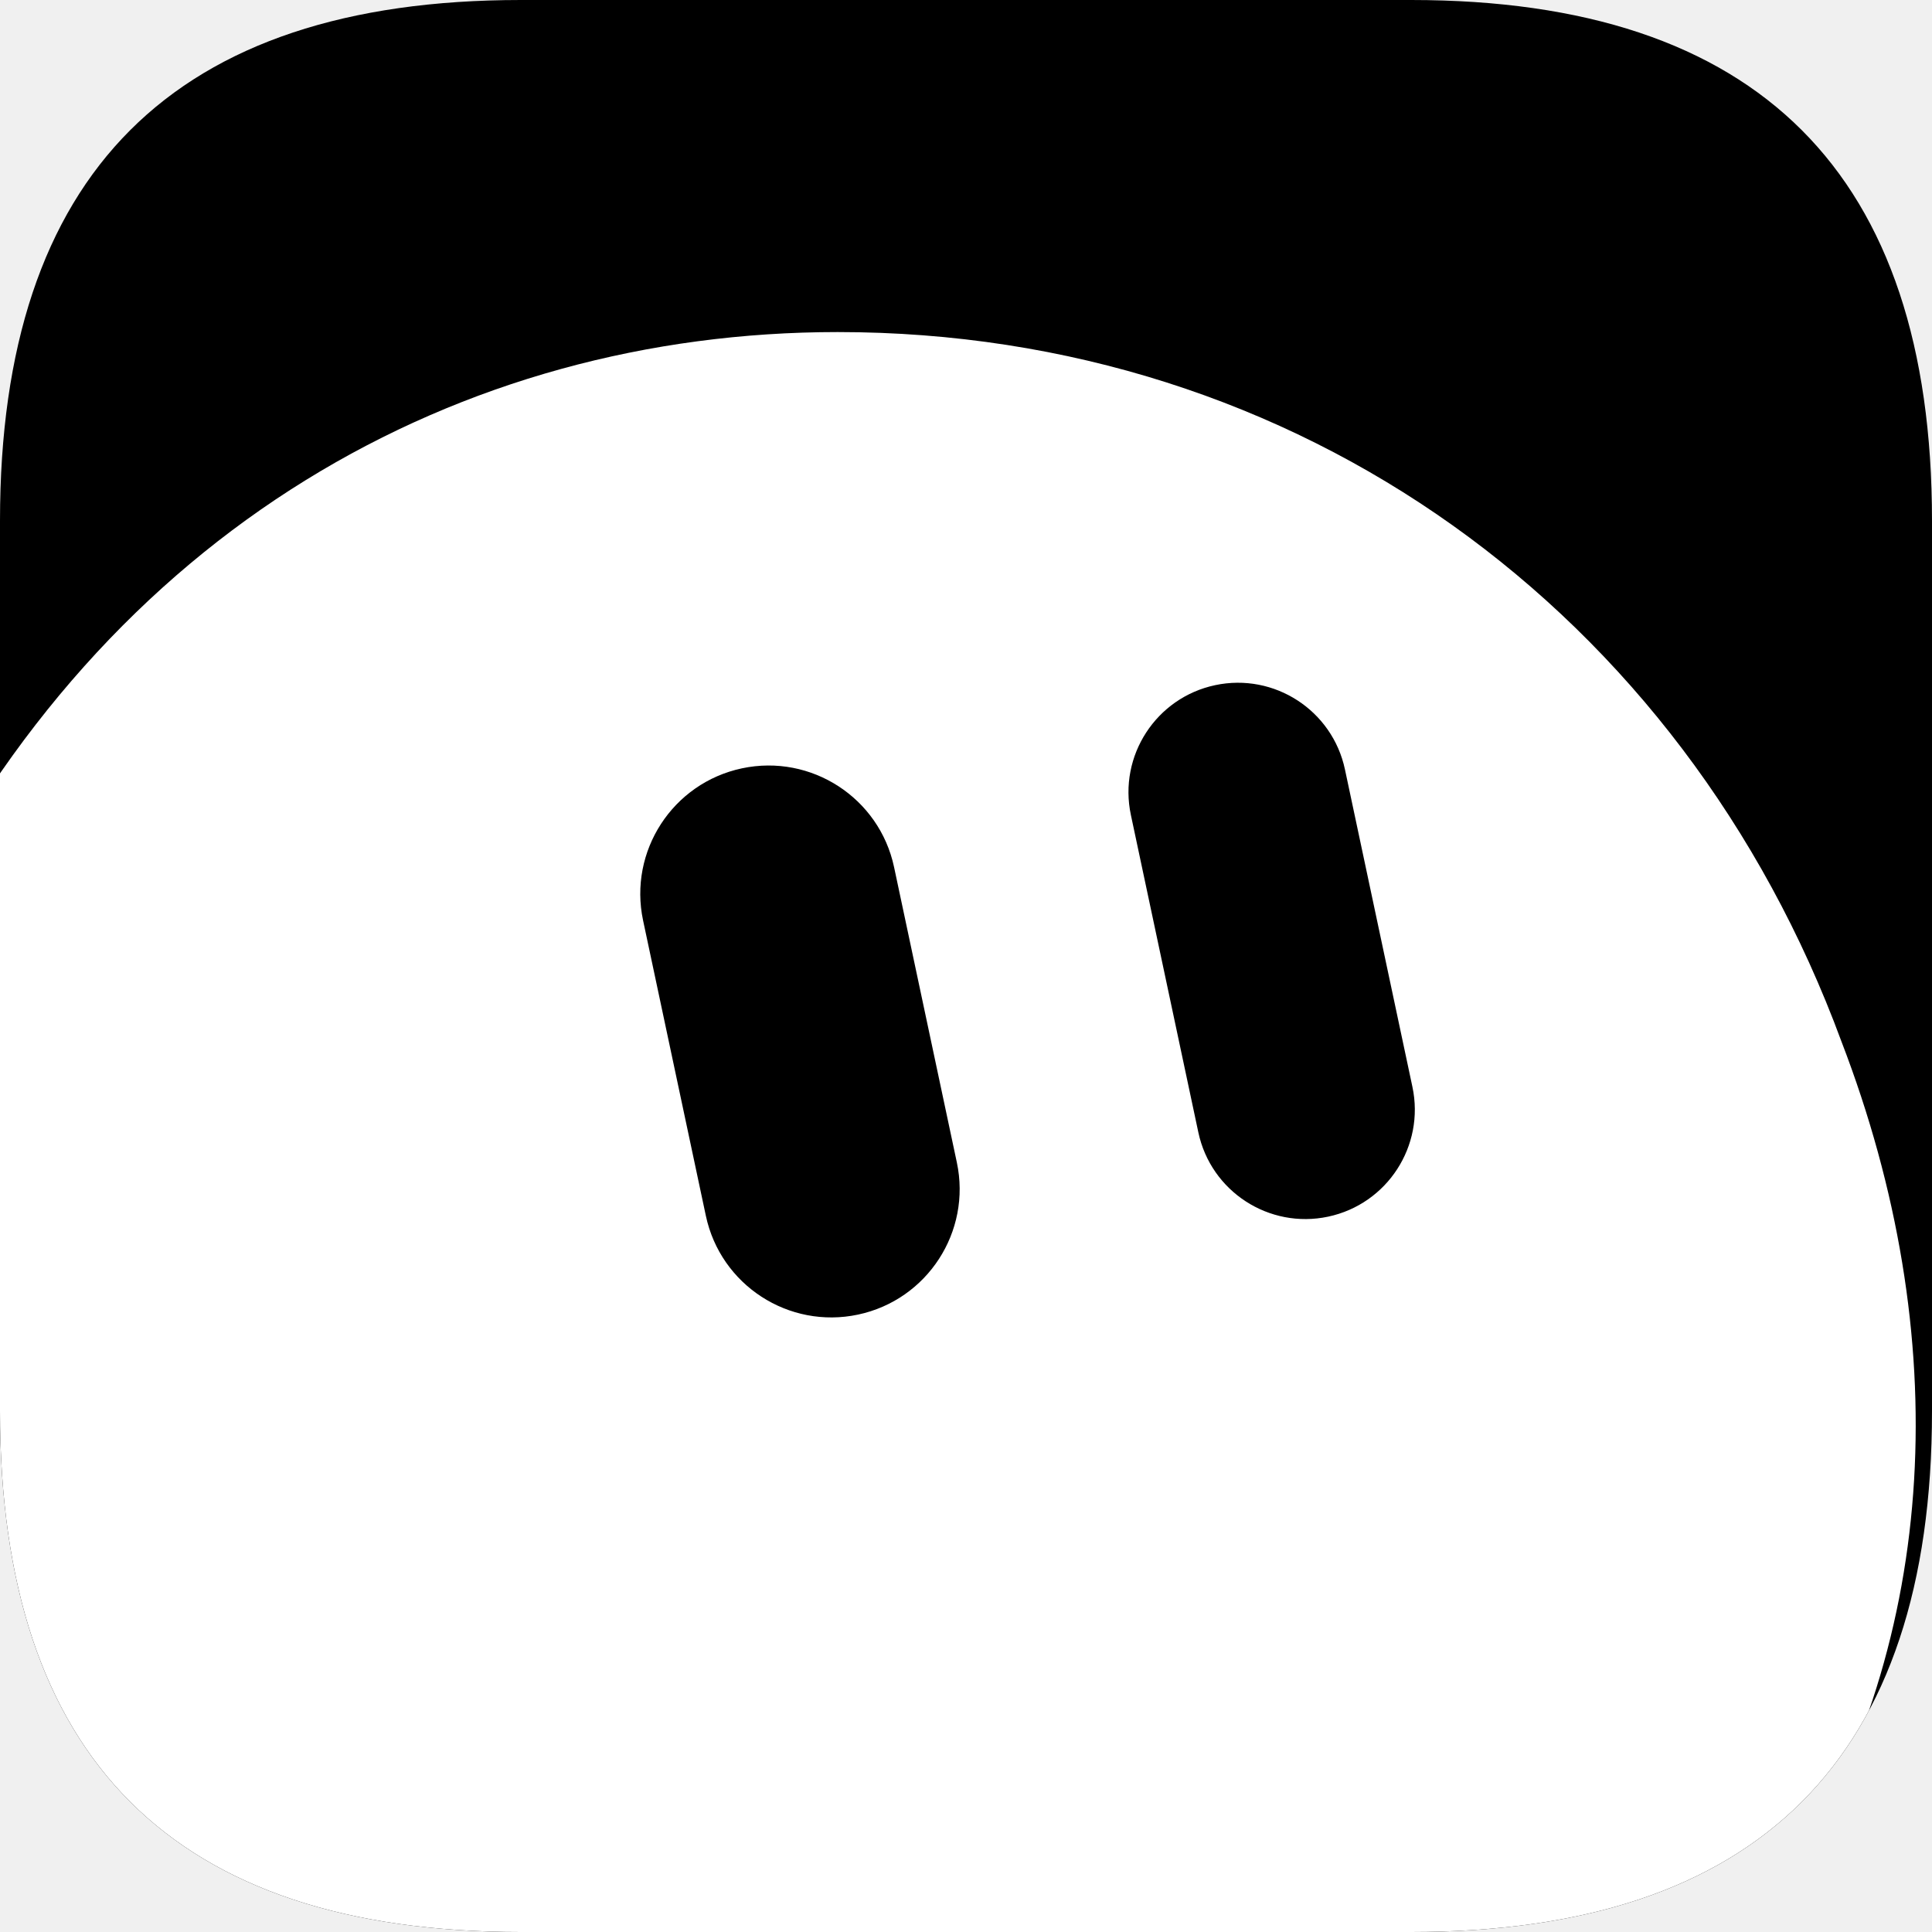
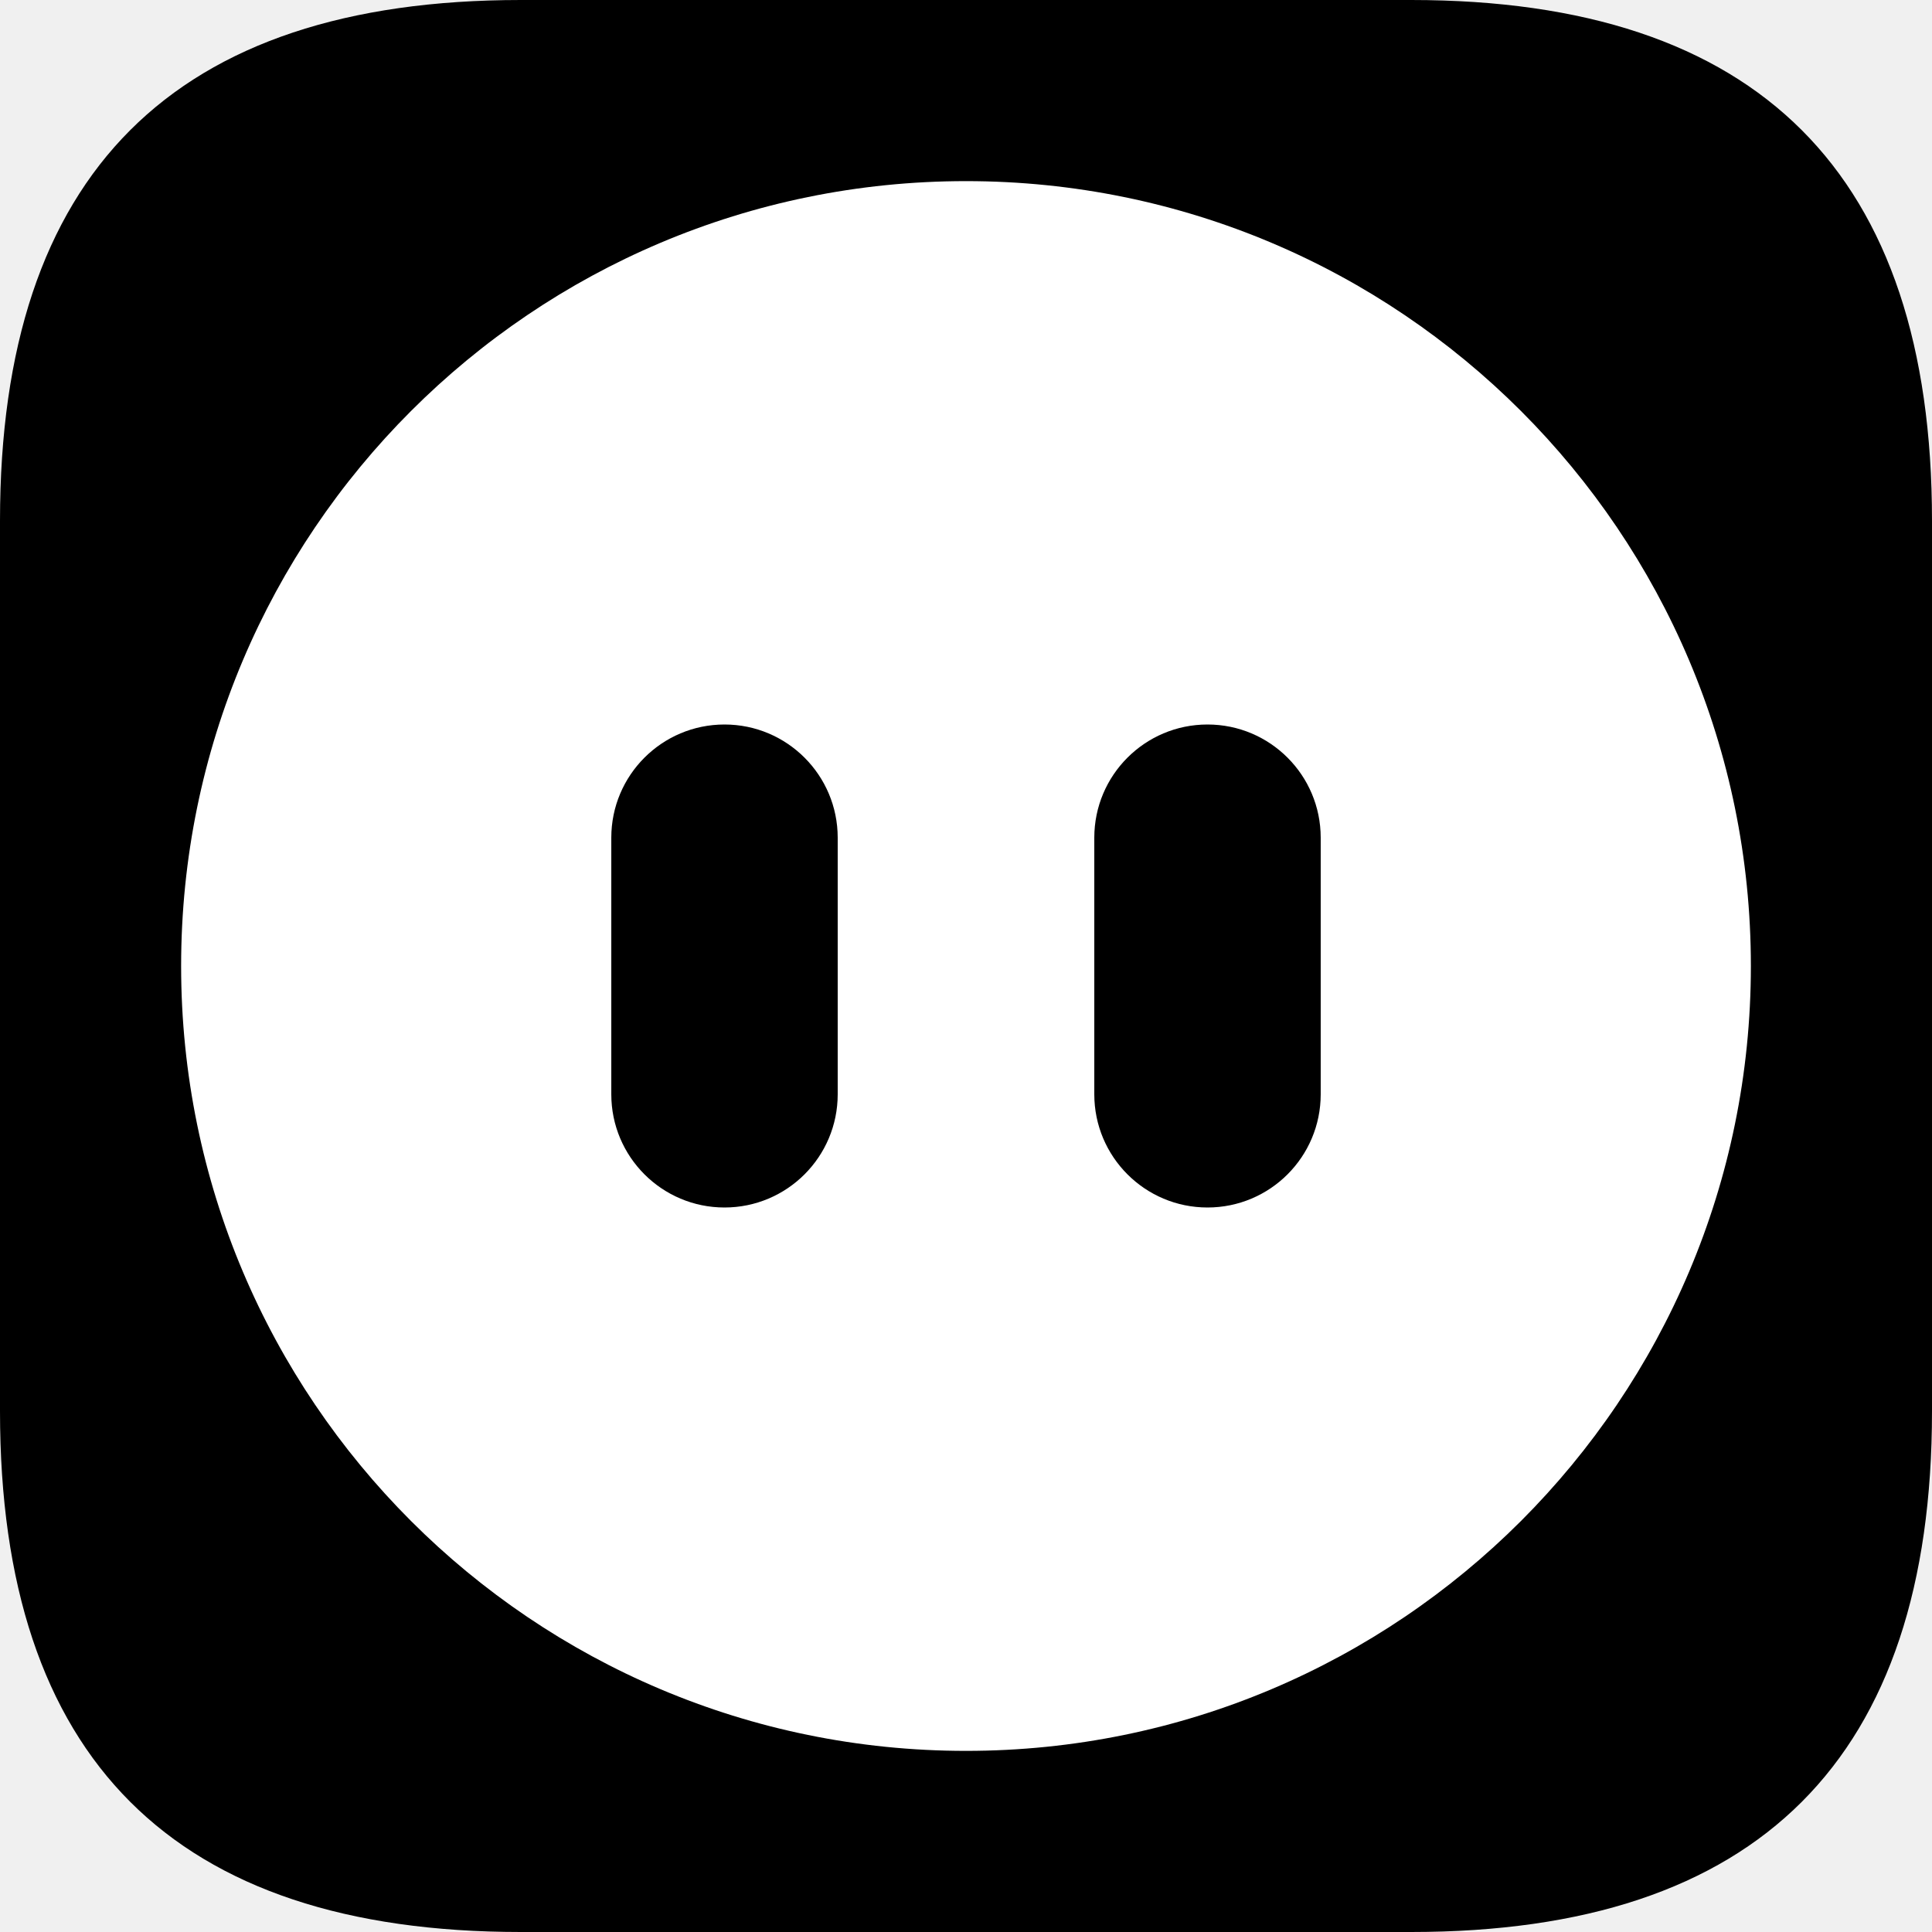
<svg xmlns="http://www.w3.org/2000/svg" viewBox="0 0 256 256" role="img" aria-labelledby="t">
-   <defs>
-     <clipPath id="tile">
-       <path d="M69 0h118c46 0 69 23 69 69v118c0 46-23 69-69 69H69c-46 0-69-23-69-69V69C0 23 23 0 69 0Z" />
-     </clipPath>
-   </defs>
-   <g clip-path="url(#tile)">
-     <path fill="#000" d="M0 0h256v256H0z" />
-     <path fill="#fff" d="M-12 123C14 70 61 44 111 44c61 0 112 37 133 94 15 39 13 79-7 111l-10 15H-12Z" />
-     <g fill="#000">
-       <rect x="89" y="101" width="34" height="74" rx="17" transform="rotate(-12 106 138)" />
-       <rect x="154" y="90" width="29" height="72" rx="14.5" transform="rotate(-12 168.5 126)" />
-     </g>
+   <path fill="#000" d="M69 0h118c46 0 69 23 69 69v118c0 46-23 69-69 69H69c-46 0-69-23-69-69V69C0 23 23 0 69 0Z" />
+   <circle cx="128" cy="128" r="104" fill="#fff" />
+   <g fill="#000">
+     <rect x="81" y="96" width="30" height="64" rx="15" />
+     <rect x="145" y="96" width="30" height="64" rx="15" />
  </g>
</svg>
